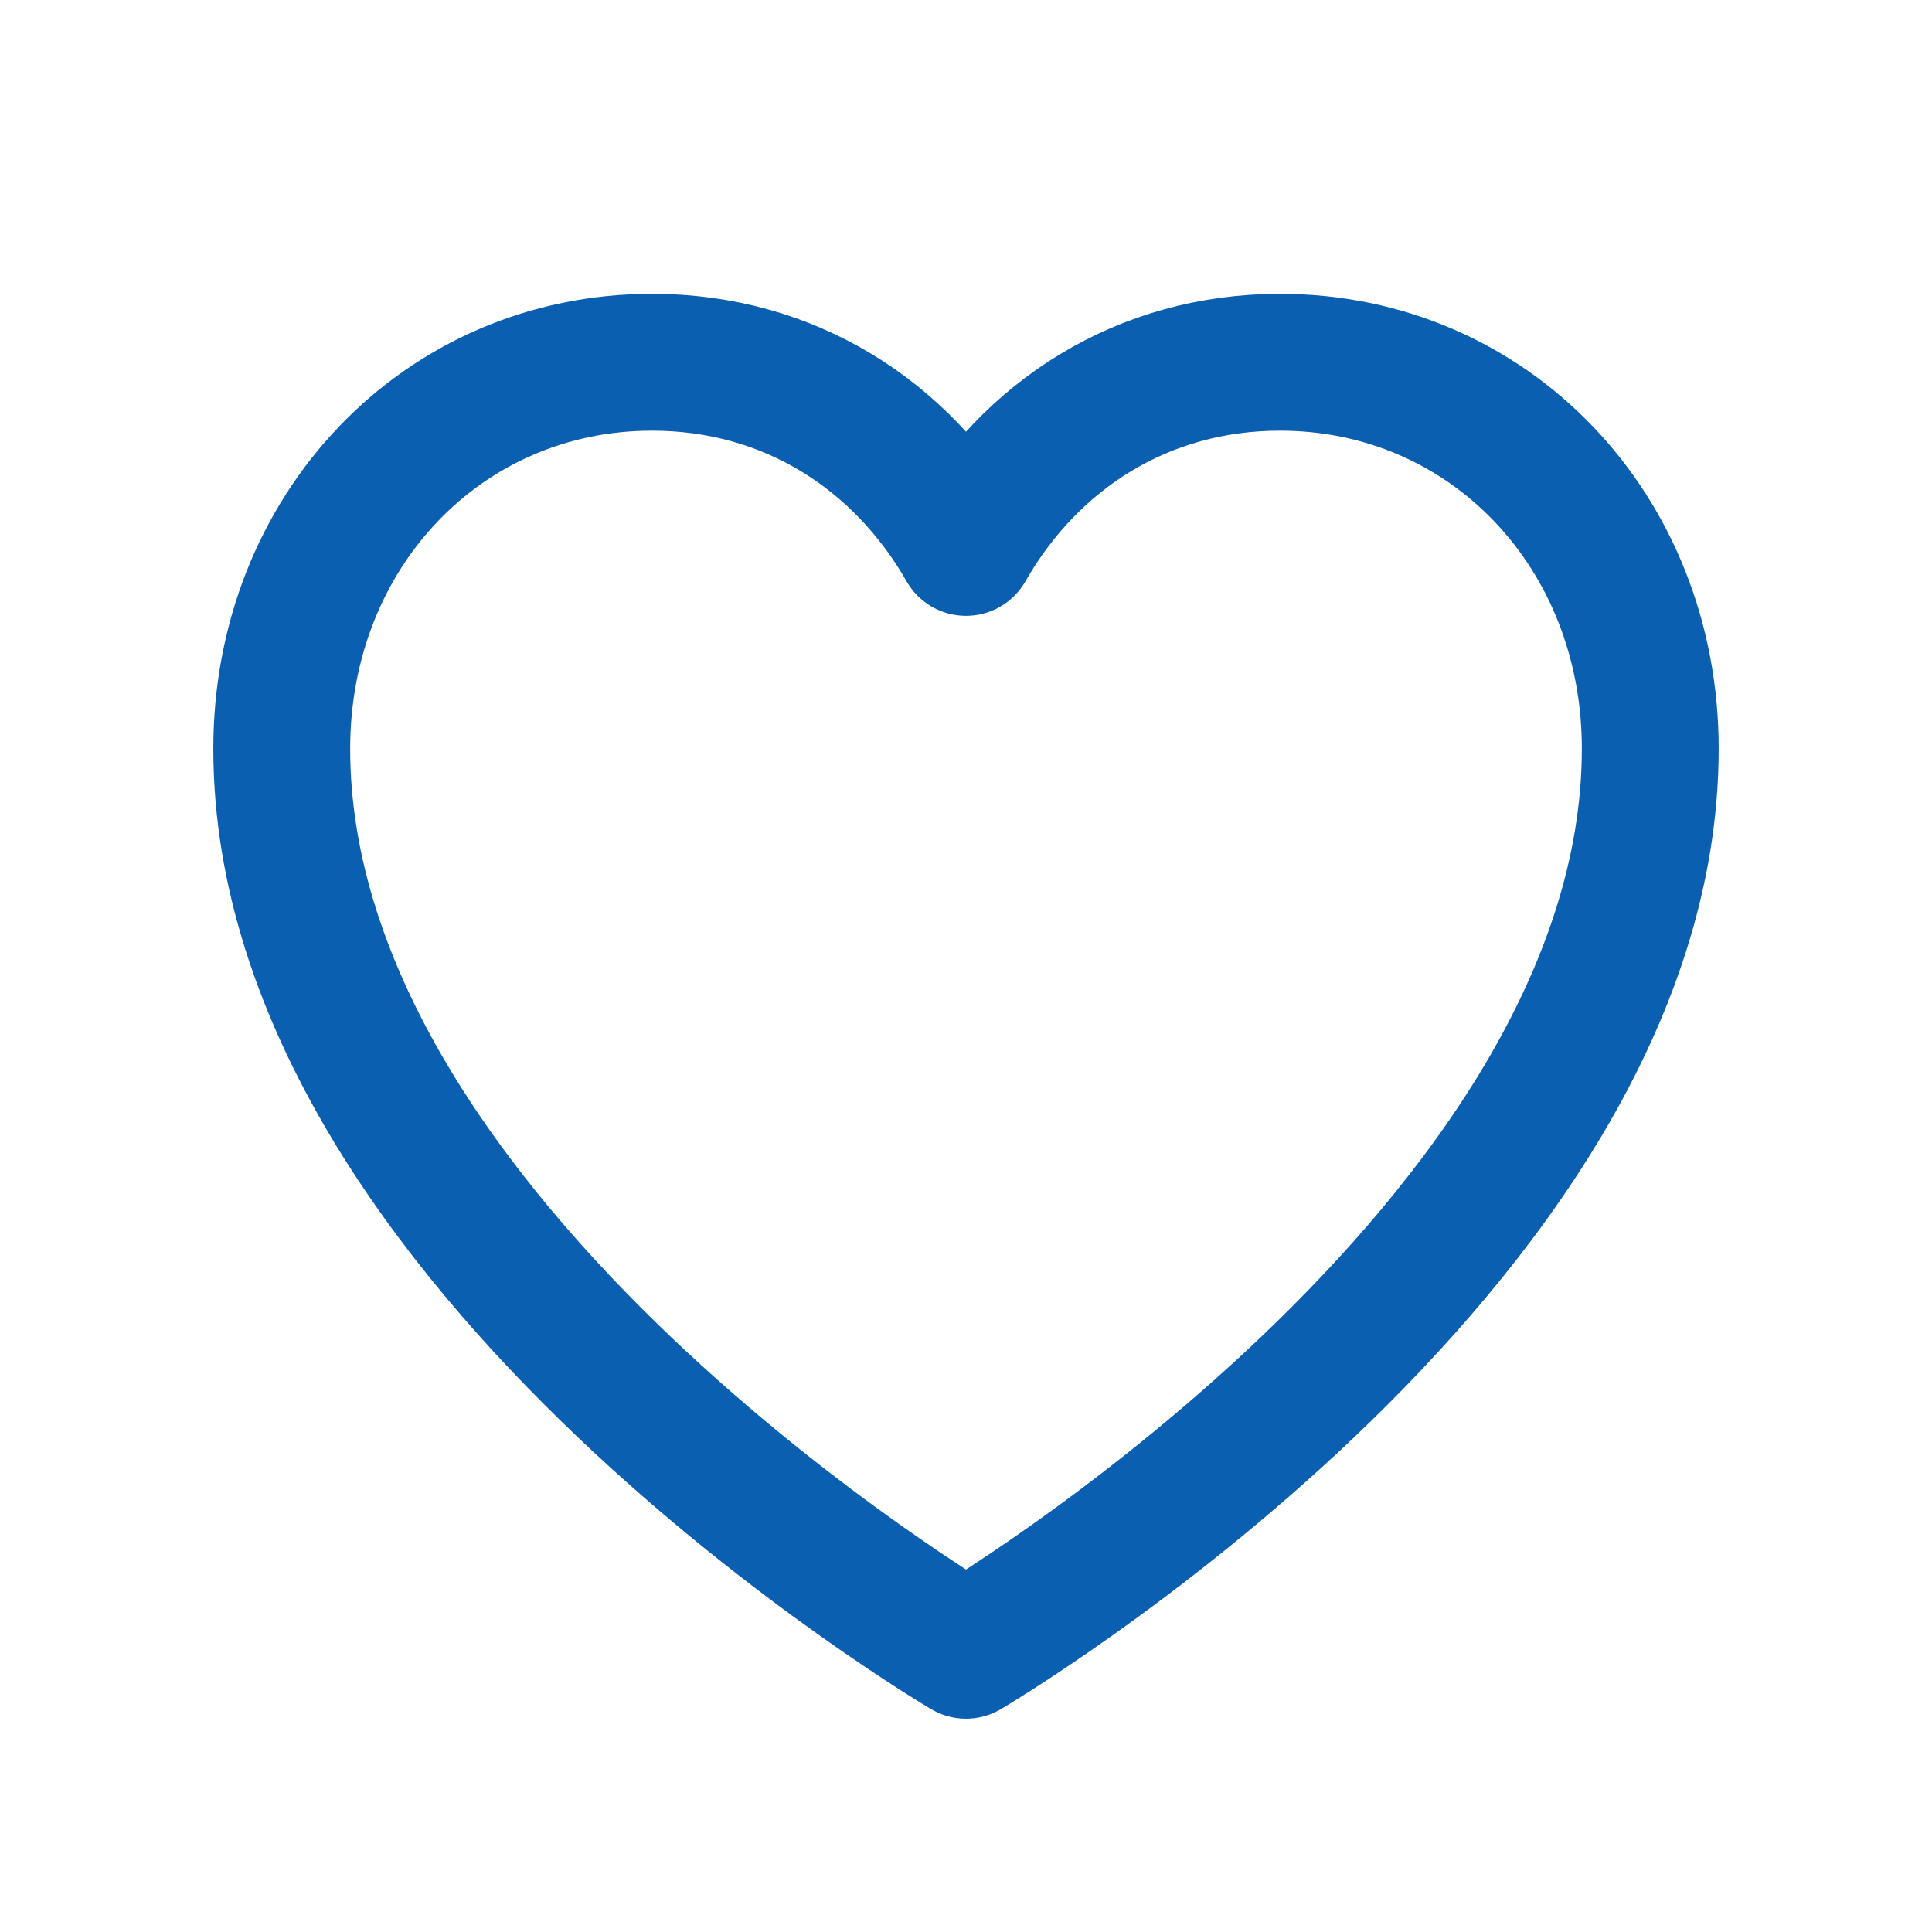
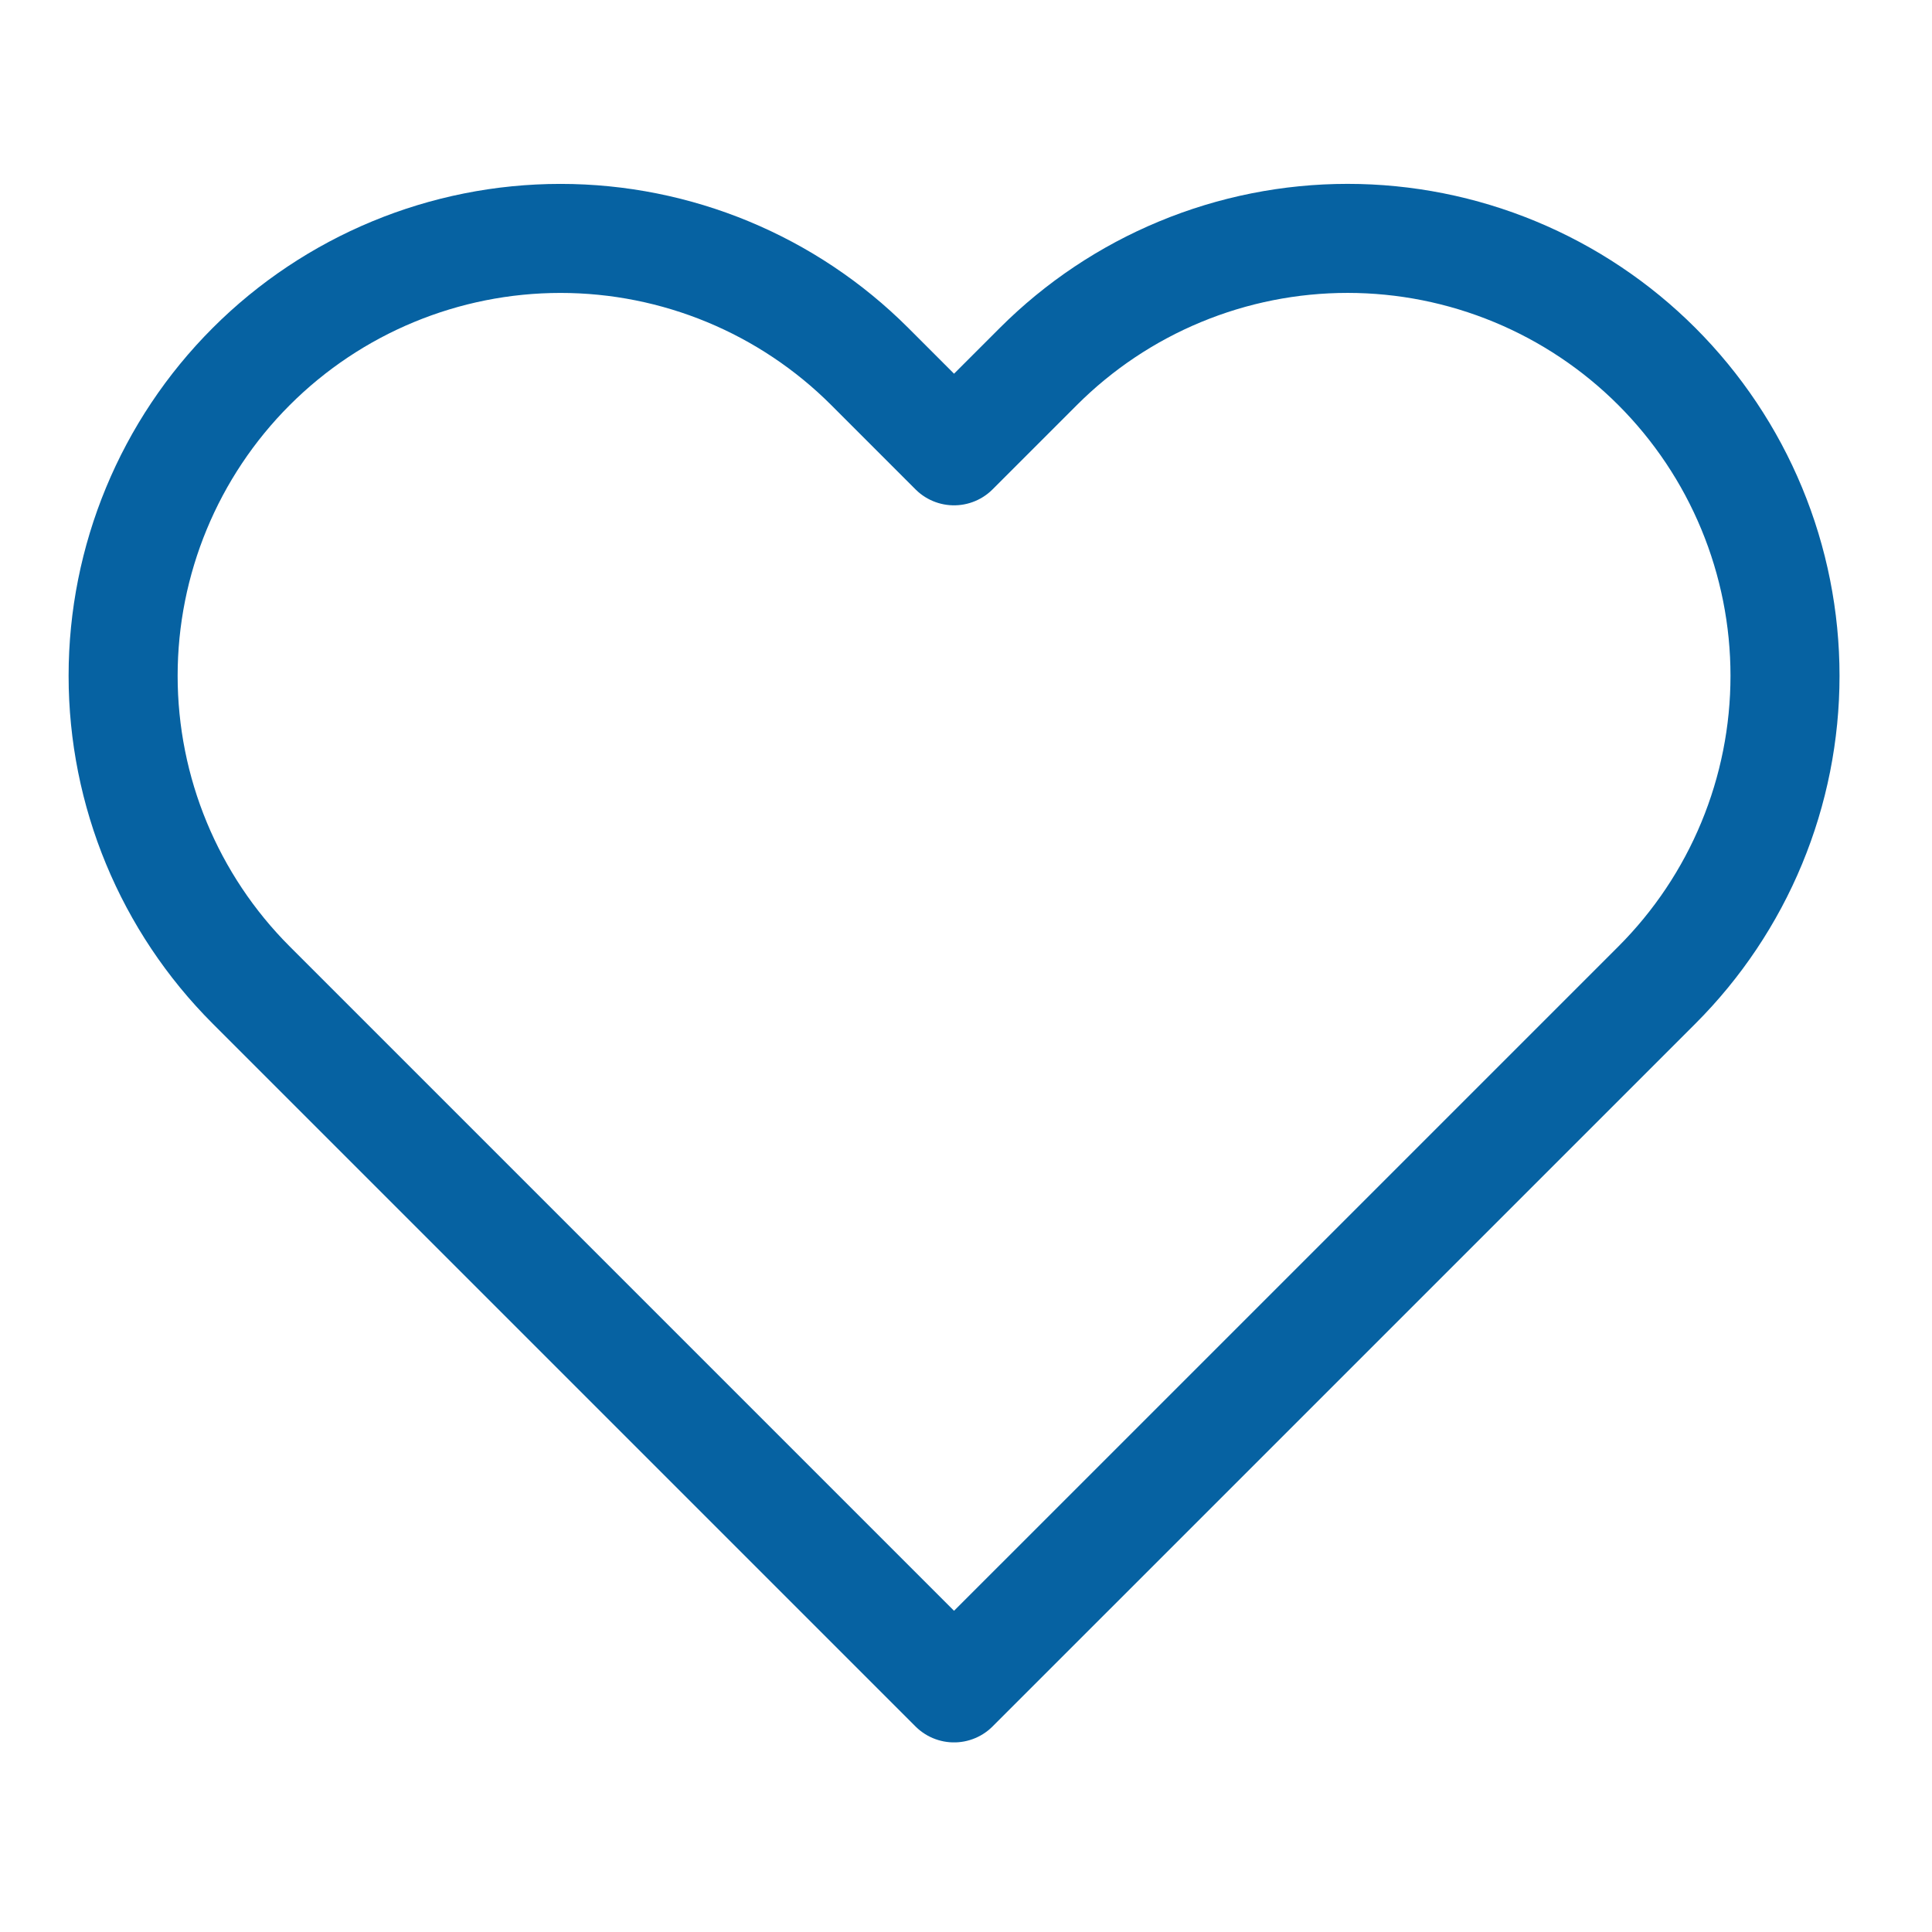
- <svg xmlns="http://www.w3.org/2000/svg" width="26" height="26" viewBox="0 0 24 24" fill="none">
-   <path d="M12 20.5S3.5 15.5 3.5 9.3c0-2.7 2-4.8 4.6-4.8 1.7 0 3.1.9 3.9 2.3.8-1.4 2.2-2.3 3.9-2.3 2.6 0 4.6 2.1 4.6 4.8 0 6.2-8.5 11.2-8.5 11.2Z" stroke="#0B5FB0" stroke-width="1.7" stroke-linejoin="round" />
+ <svg xmlns="http://www.w3.org/2000/svg" width="62" height="62" viewBox="0 0 62 62" fill="none">
+   <path d="M53.171 11.762C51.868 10.459 50.32 9.424 48.617 8.719C46.914 8.013 45.089 7.65 43.246 7.65C41.403 7.65 39.577 8.013 37.874 8.719C36.171 9.424 34.624 10.459 33.321 11.762L30.616 14.467L27.912 11.762C25.28 9.13 21.71 7.651 17.987 7.651C14.264 7.651 10.694 9.13 8.062 11.762C5.43 14.395 3.951 17.965 3.951 21.687C3.951 25.41 5.43 28.98 8.062 31.612L10.767 34.317L30.616 54.166L50.466 34.317L53.171 31.612C54.474 30.309 55.509 28.762 56.214 27.059C56.92 25.356 57.283 23.531 57.283 21.687C57.283 19.844 56.92 18.019 56.214 16.316C55.509 14.613 54.474 13.066 53.171 11.762Z" stroke="#0662A2" stroke-width="3.499" stroke-linecap="round" stroke-linejoin="round" />
</svg>
